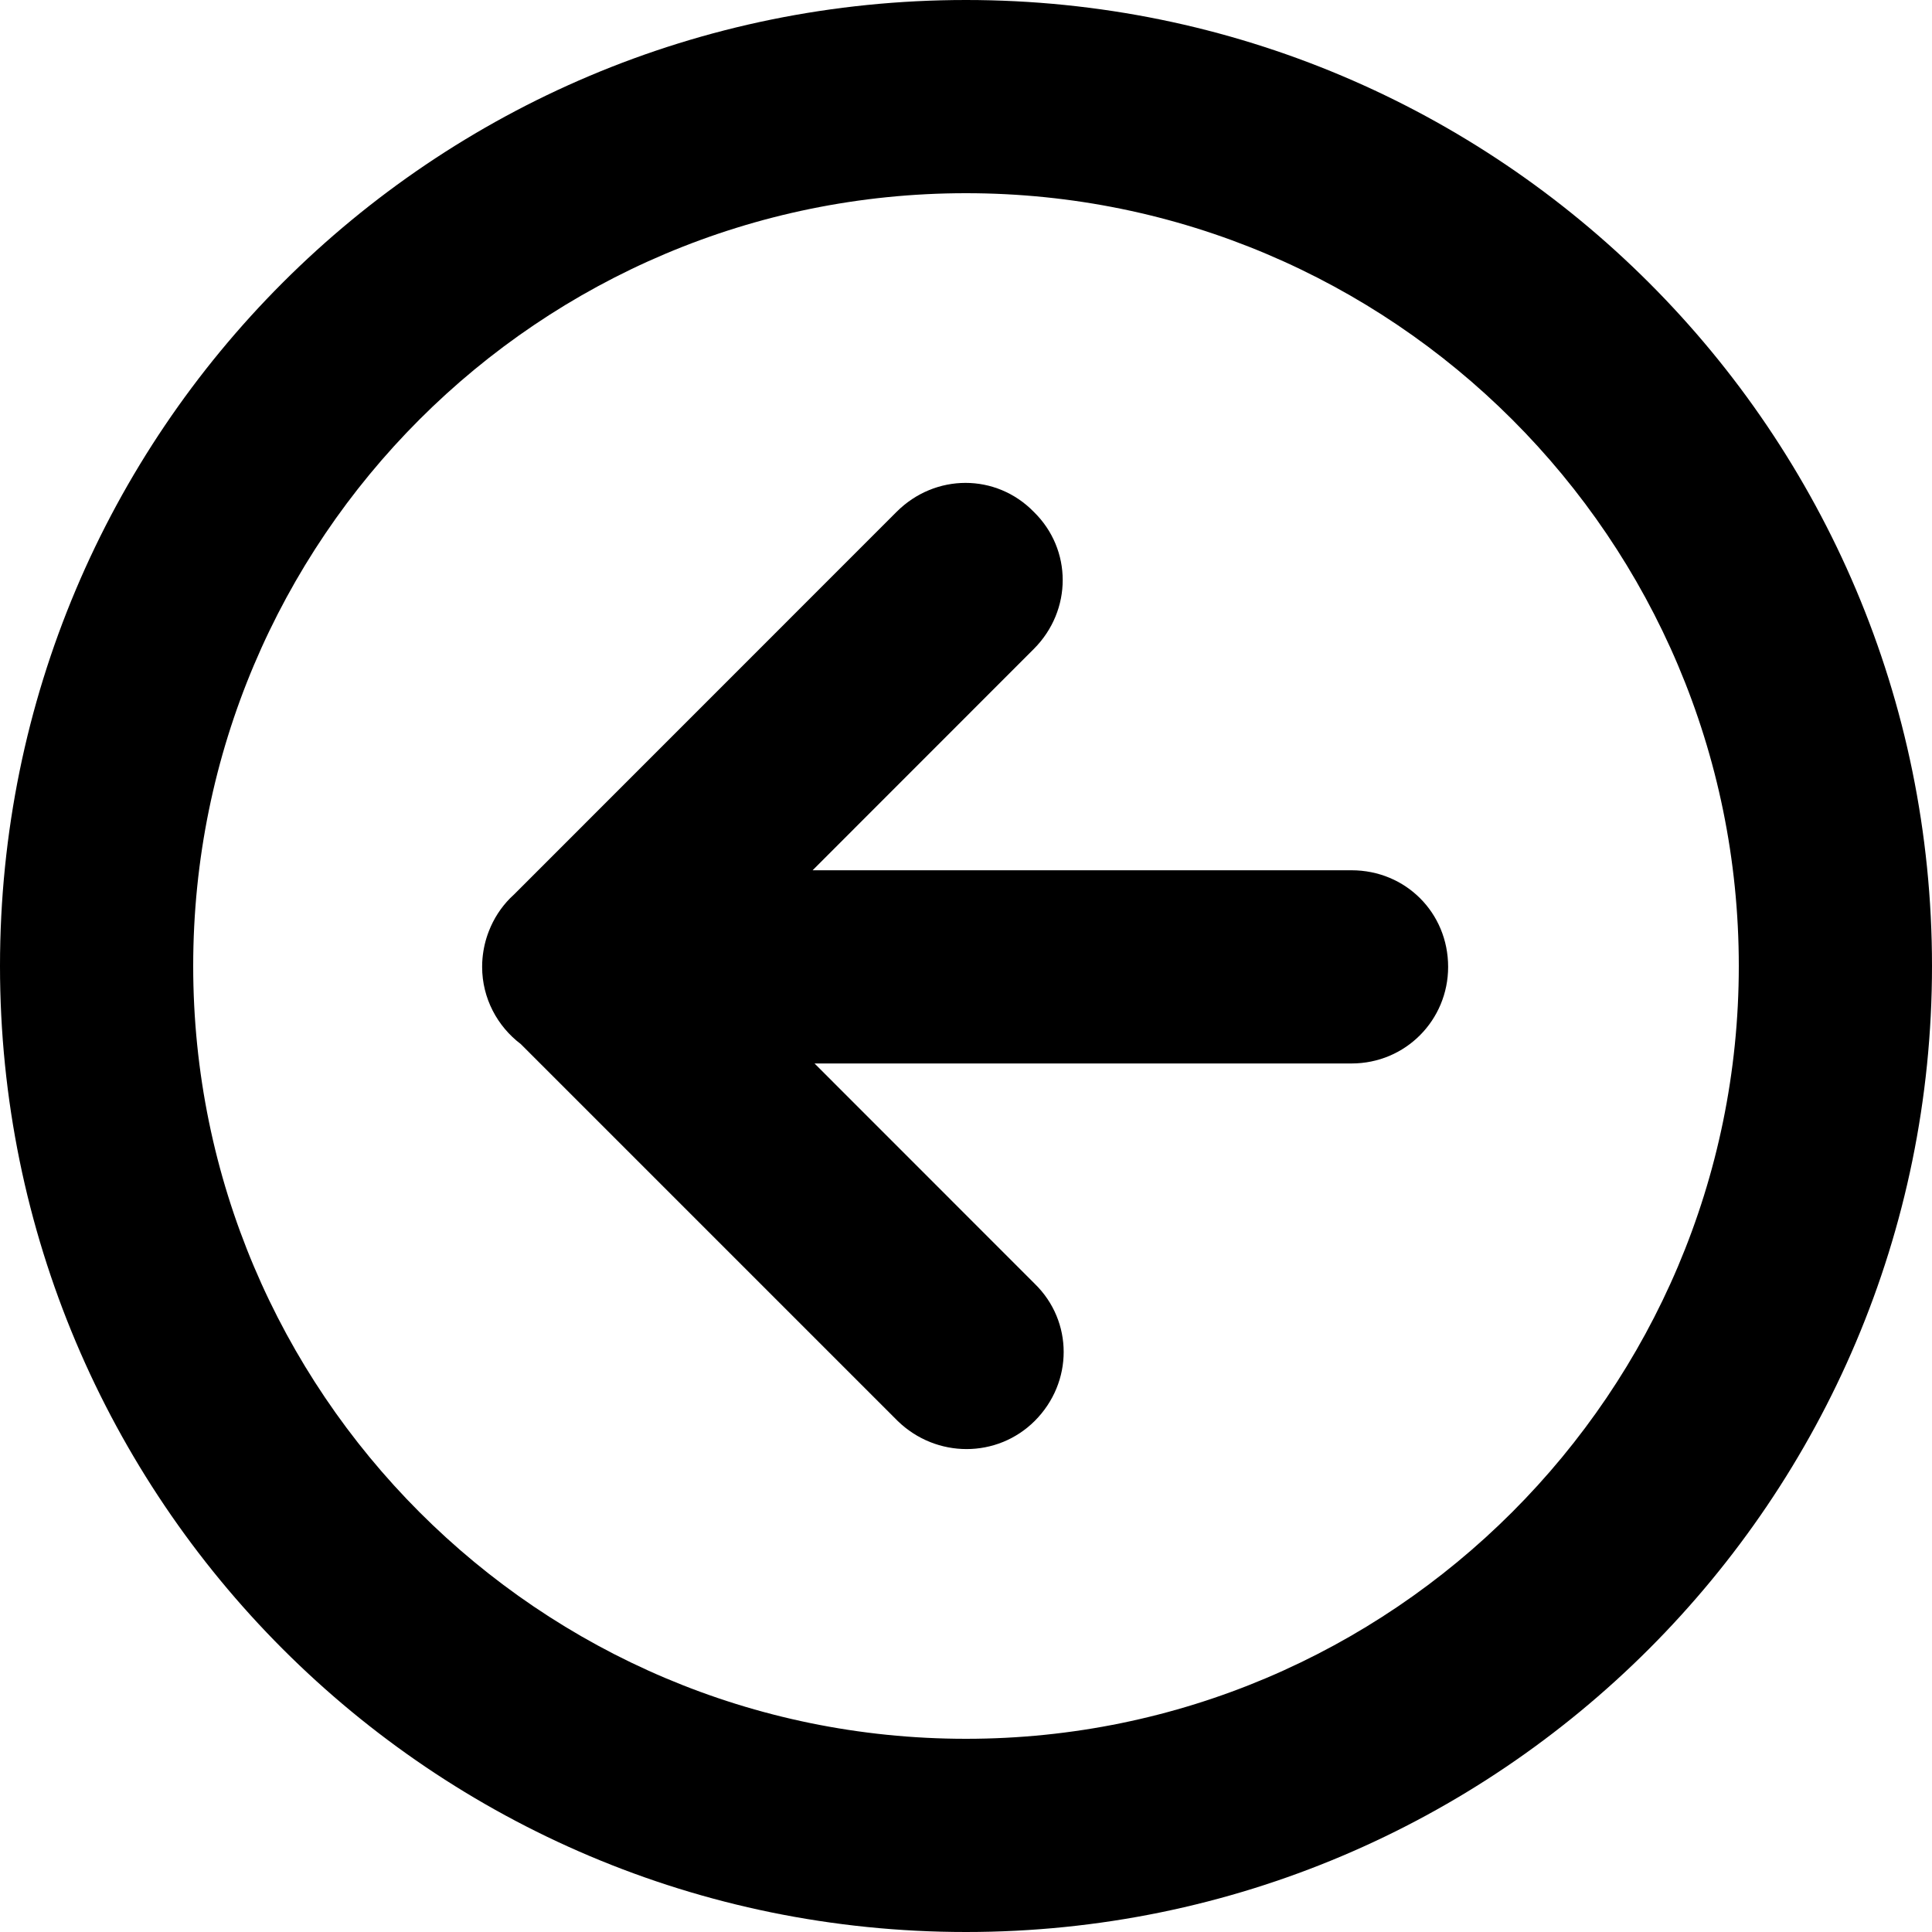
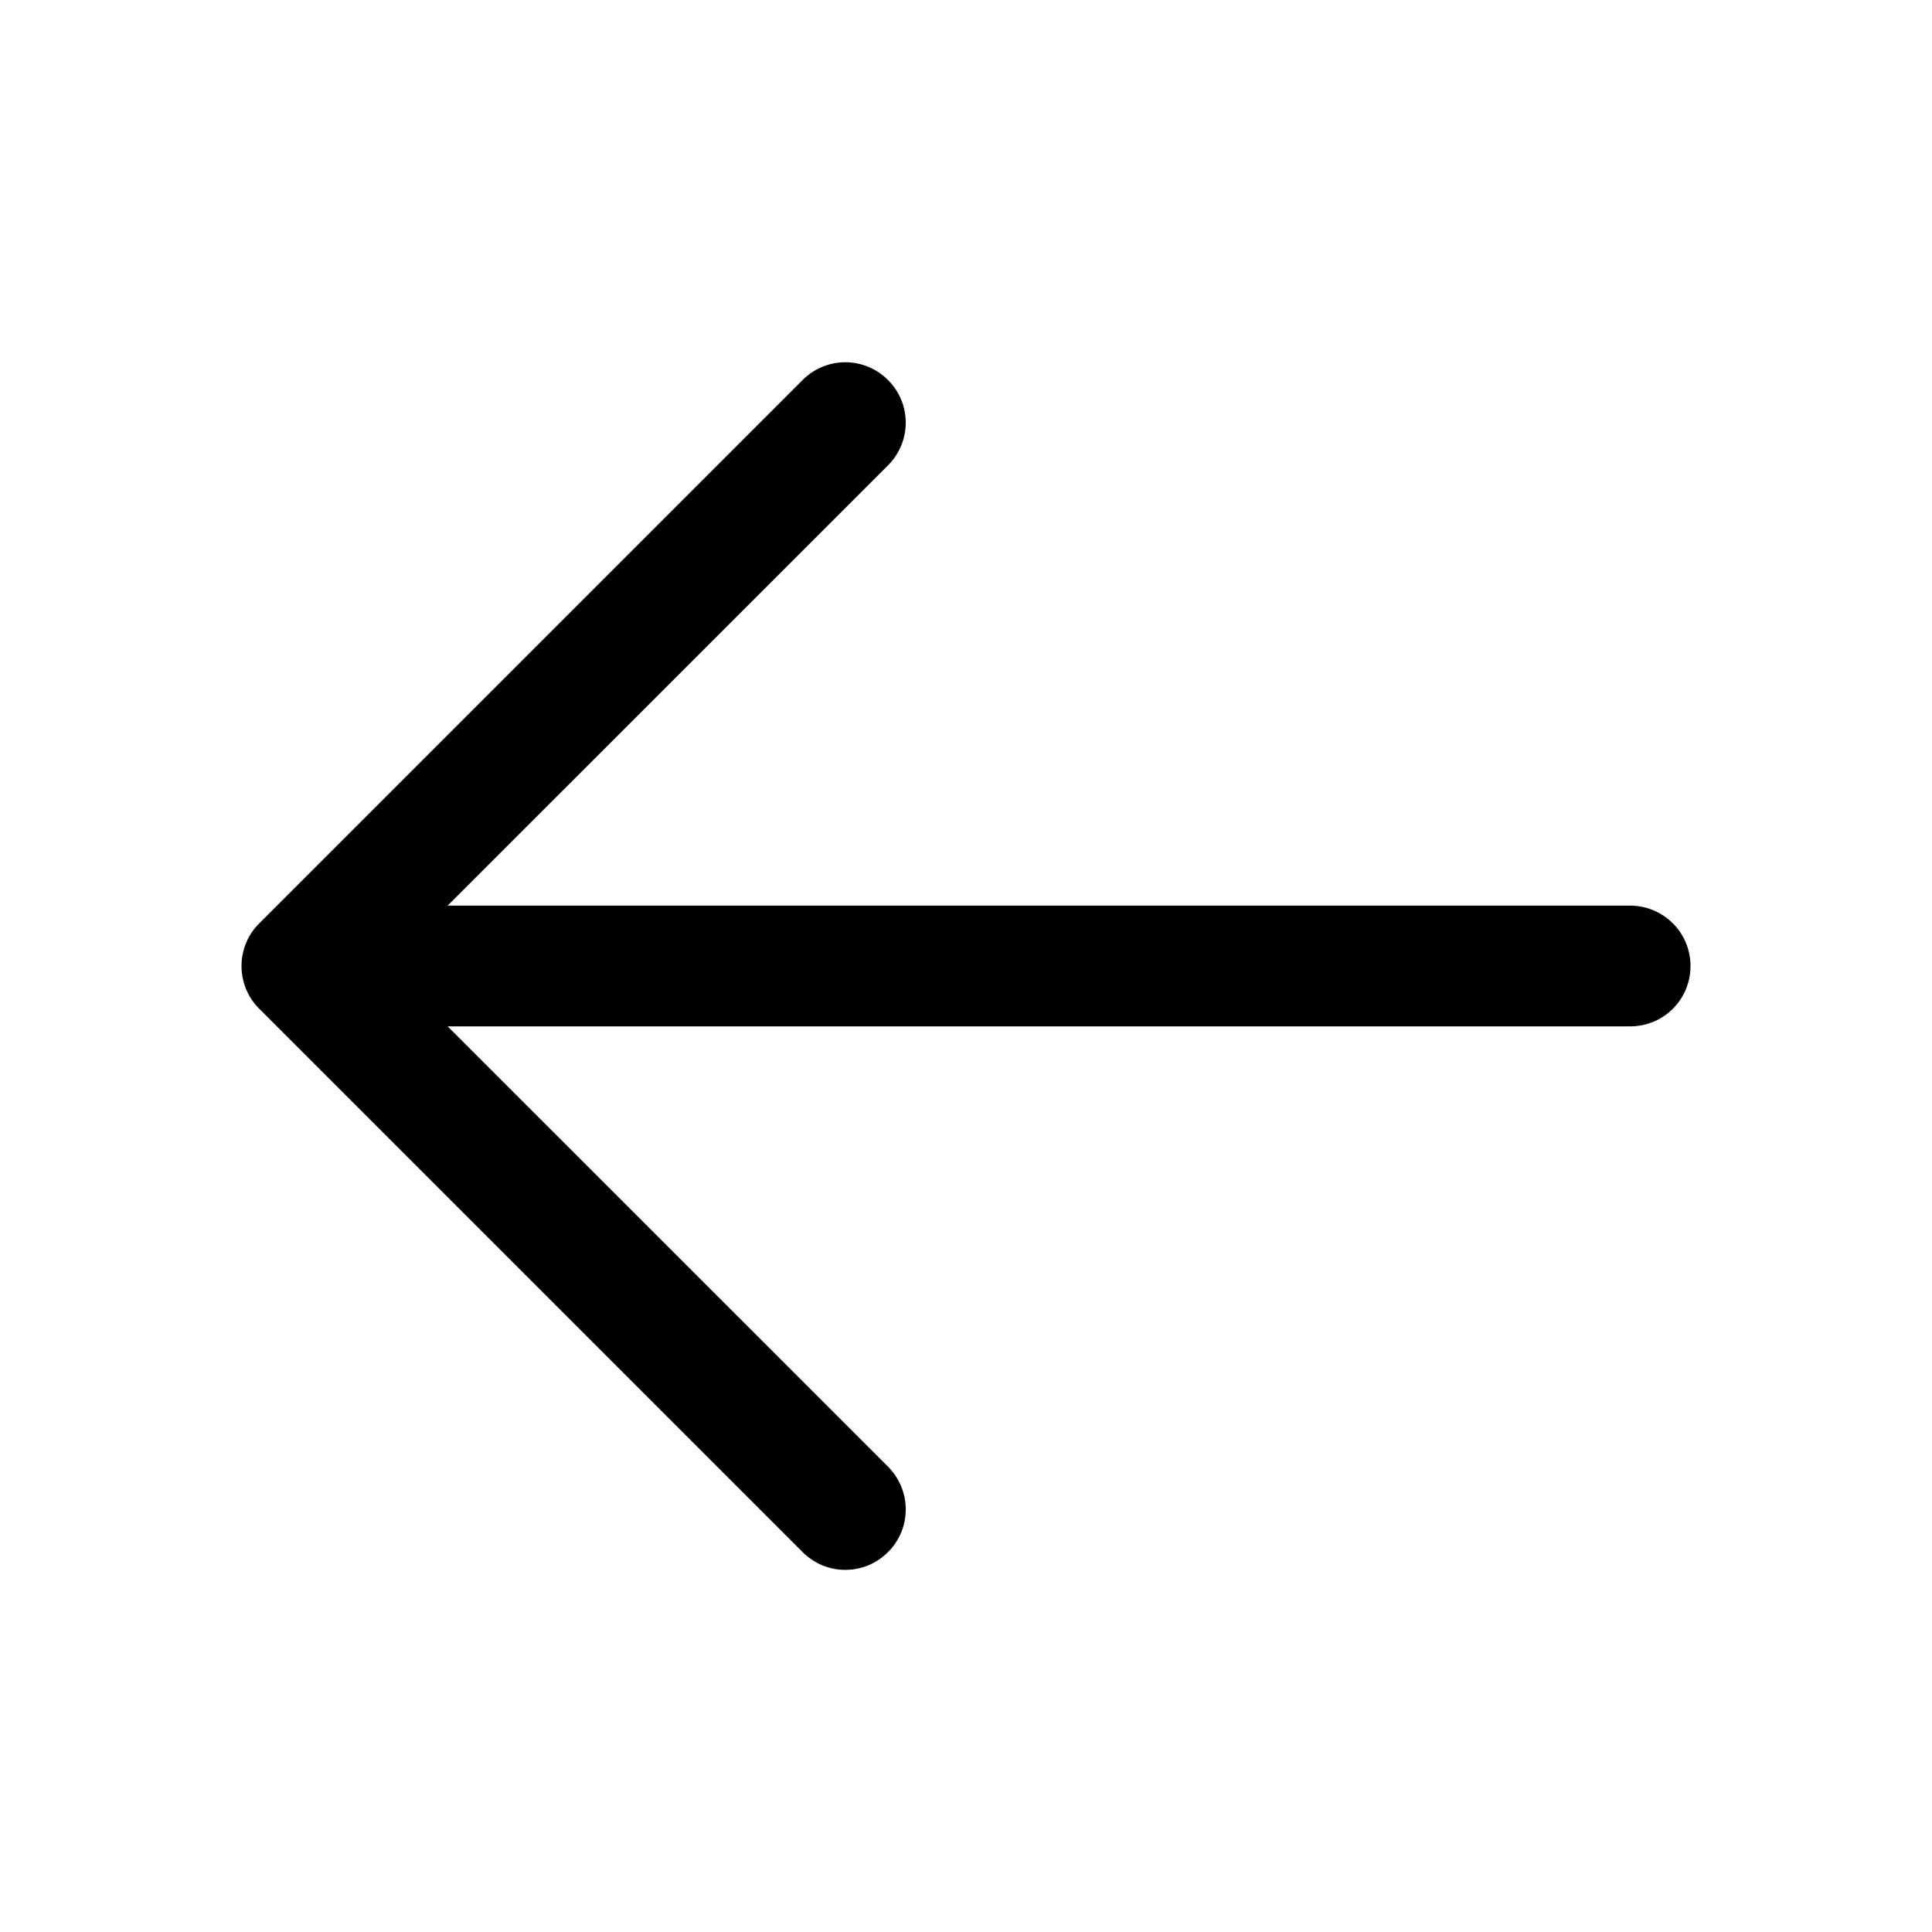
- <svg xmlns="http://www.w3.org/2000/svg" fill="current">
-   <path fill-rule="evenodd" clip-rule="evenodd" d="M0 10C0 15.52 4.47 20 10 20C15.52 20 20 15.52 20 10C20 4.47 15.52 0 10 0C4.47 0 0 4.47 0 10ZM2 10C2 5.58 5.58 2 10 2C14.41 2 18 5.58 18 10C18 14.41 14.41 18 10 18C5.58 18 2 14.41 2 10ZM5.06 9.641C5.11 9.511 5.186 9.394 5.281 9.298C5.294 9.286 5.307 9.273 5.32 9.261L9.281 5.299C9.681 4.899 10.311 4.899 10.701 5.298C11.101 5.688 11.101 6.318 10.702 6.718L8.412 9.009H13.991C14.551 9.009 14.991 9.449 14.991 10.009C14.991 10.559 14.551 11.009 13.991 11.009H8.432L10.711 13.289C11.111 13.678 11.111 14.309 10.712 14.709C10.322 15.098 9.692 15.098 9.292 14.709L5.391 10.808C5.149 10.625 4.991 10.334 4.991 10.009C4.991 10.009 4.991 10.008 4.991 10.008L4.991 10.008C4.991 9.978 4.992 9.949 4.995 9.919C5.004 9.821 5.026 9.728 5.06 9.641Z" fill="current" />
+ <svg xmlns="http://www.w3.org/2000/svg" width="current" height="current" viewBox="0 0 16 16" fill="current">
+   <path d="M14 8C14 8.133 13.948 8.26 13.854 8.354C13.76 8.448 13.633 8.5 13.5 8.5H3.707L7.354 12.146C7.401 12.193 7.437 12.248 7.463 12.309C7.488 12.37 7.501 12.435 7.501 12.5C7.501 12.566 7.488 12.631 7.463 12.692C7.437 12.752 7.401 12.808 7.354 12.854C7.308 12.9 7.253 12.937 7.192 12.963C7.131 12.988 7.066 13.001 7 13.001C6.935 13.001 6.87 12.988 6.809 12.963C6.748 12.937 6.693 12.9 6.647 12.854L2.147 8.354C2.1 8.308 2.063 8.252 2.038 8.192C2.013 8.131 2 8.066 2 8C2 7.935 2.013 7.87 2.038 7.809C2.063 7.748 2.1 7.693 2.147 7.647L6.647 3.147C6.74 3.053 6.868 3 7 3C7.133 3 7.26 3.053 7.354 3.147C7.448 3.24 7.501 3.368 7.501 3.5C7.501 3.633 7.448 3.76 7.354 3.854L3.707 7.5H13.5C13.633 7.5 13.76 7.553 13.854 7.647C13.948 7.74 14 7.868 14 8Z" fill="current" />
</svg>
